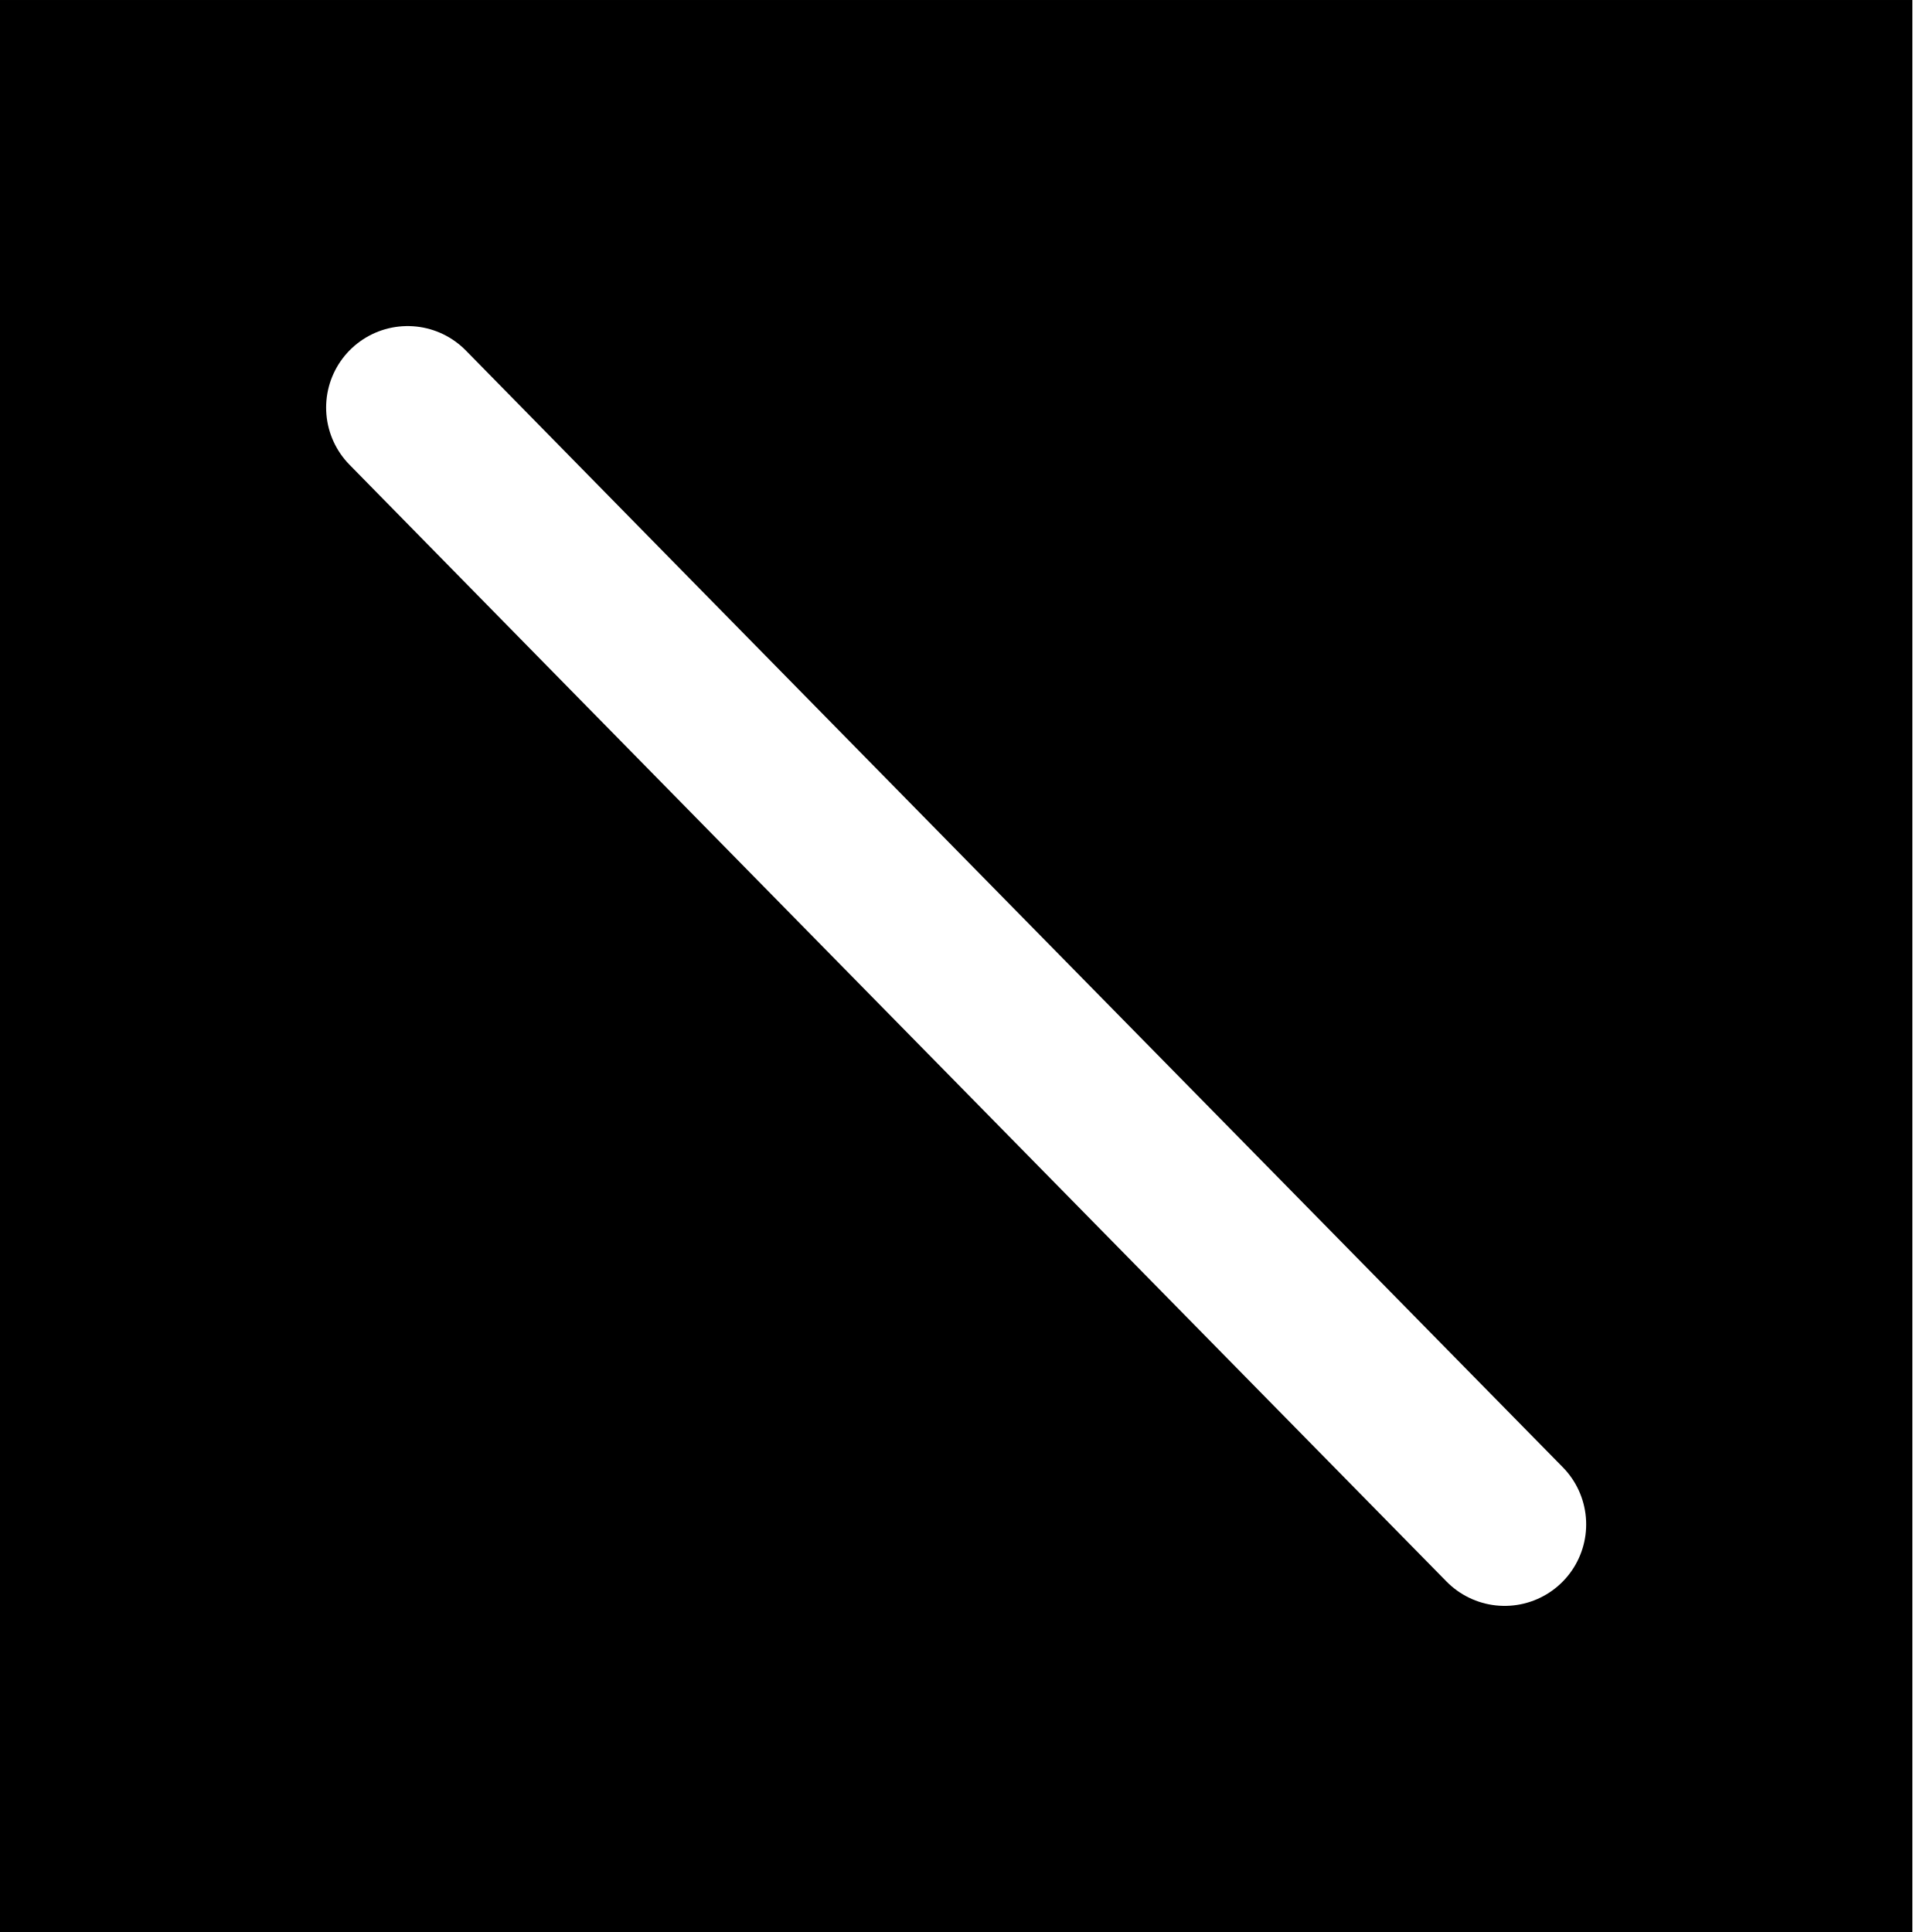
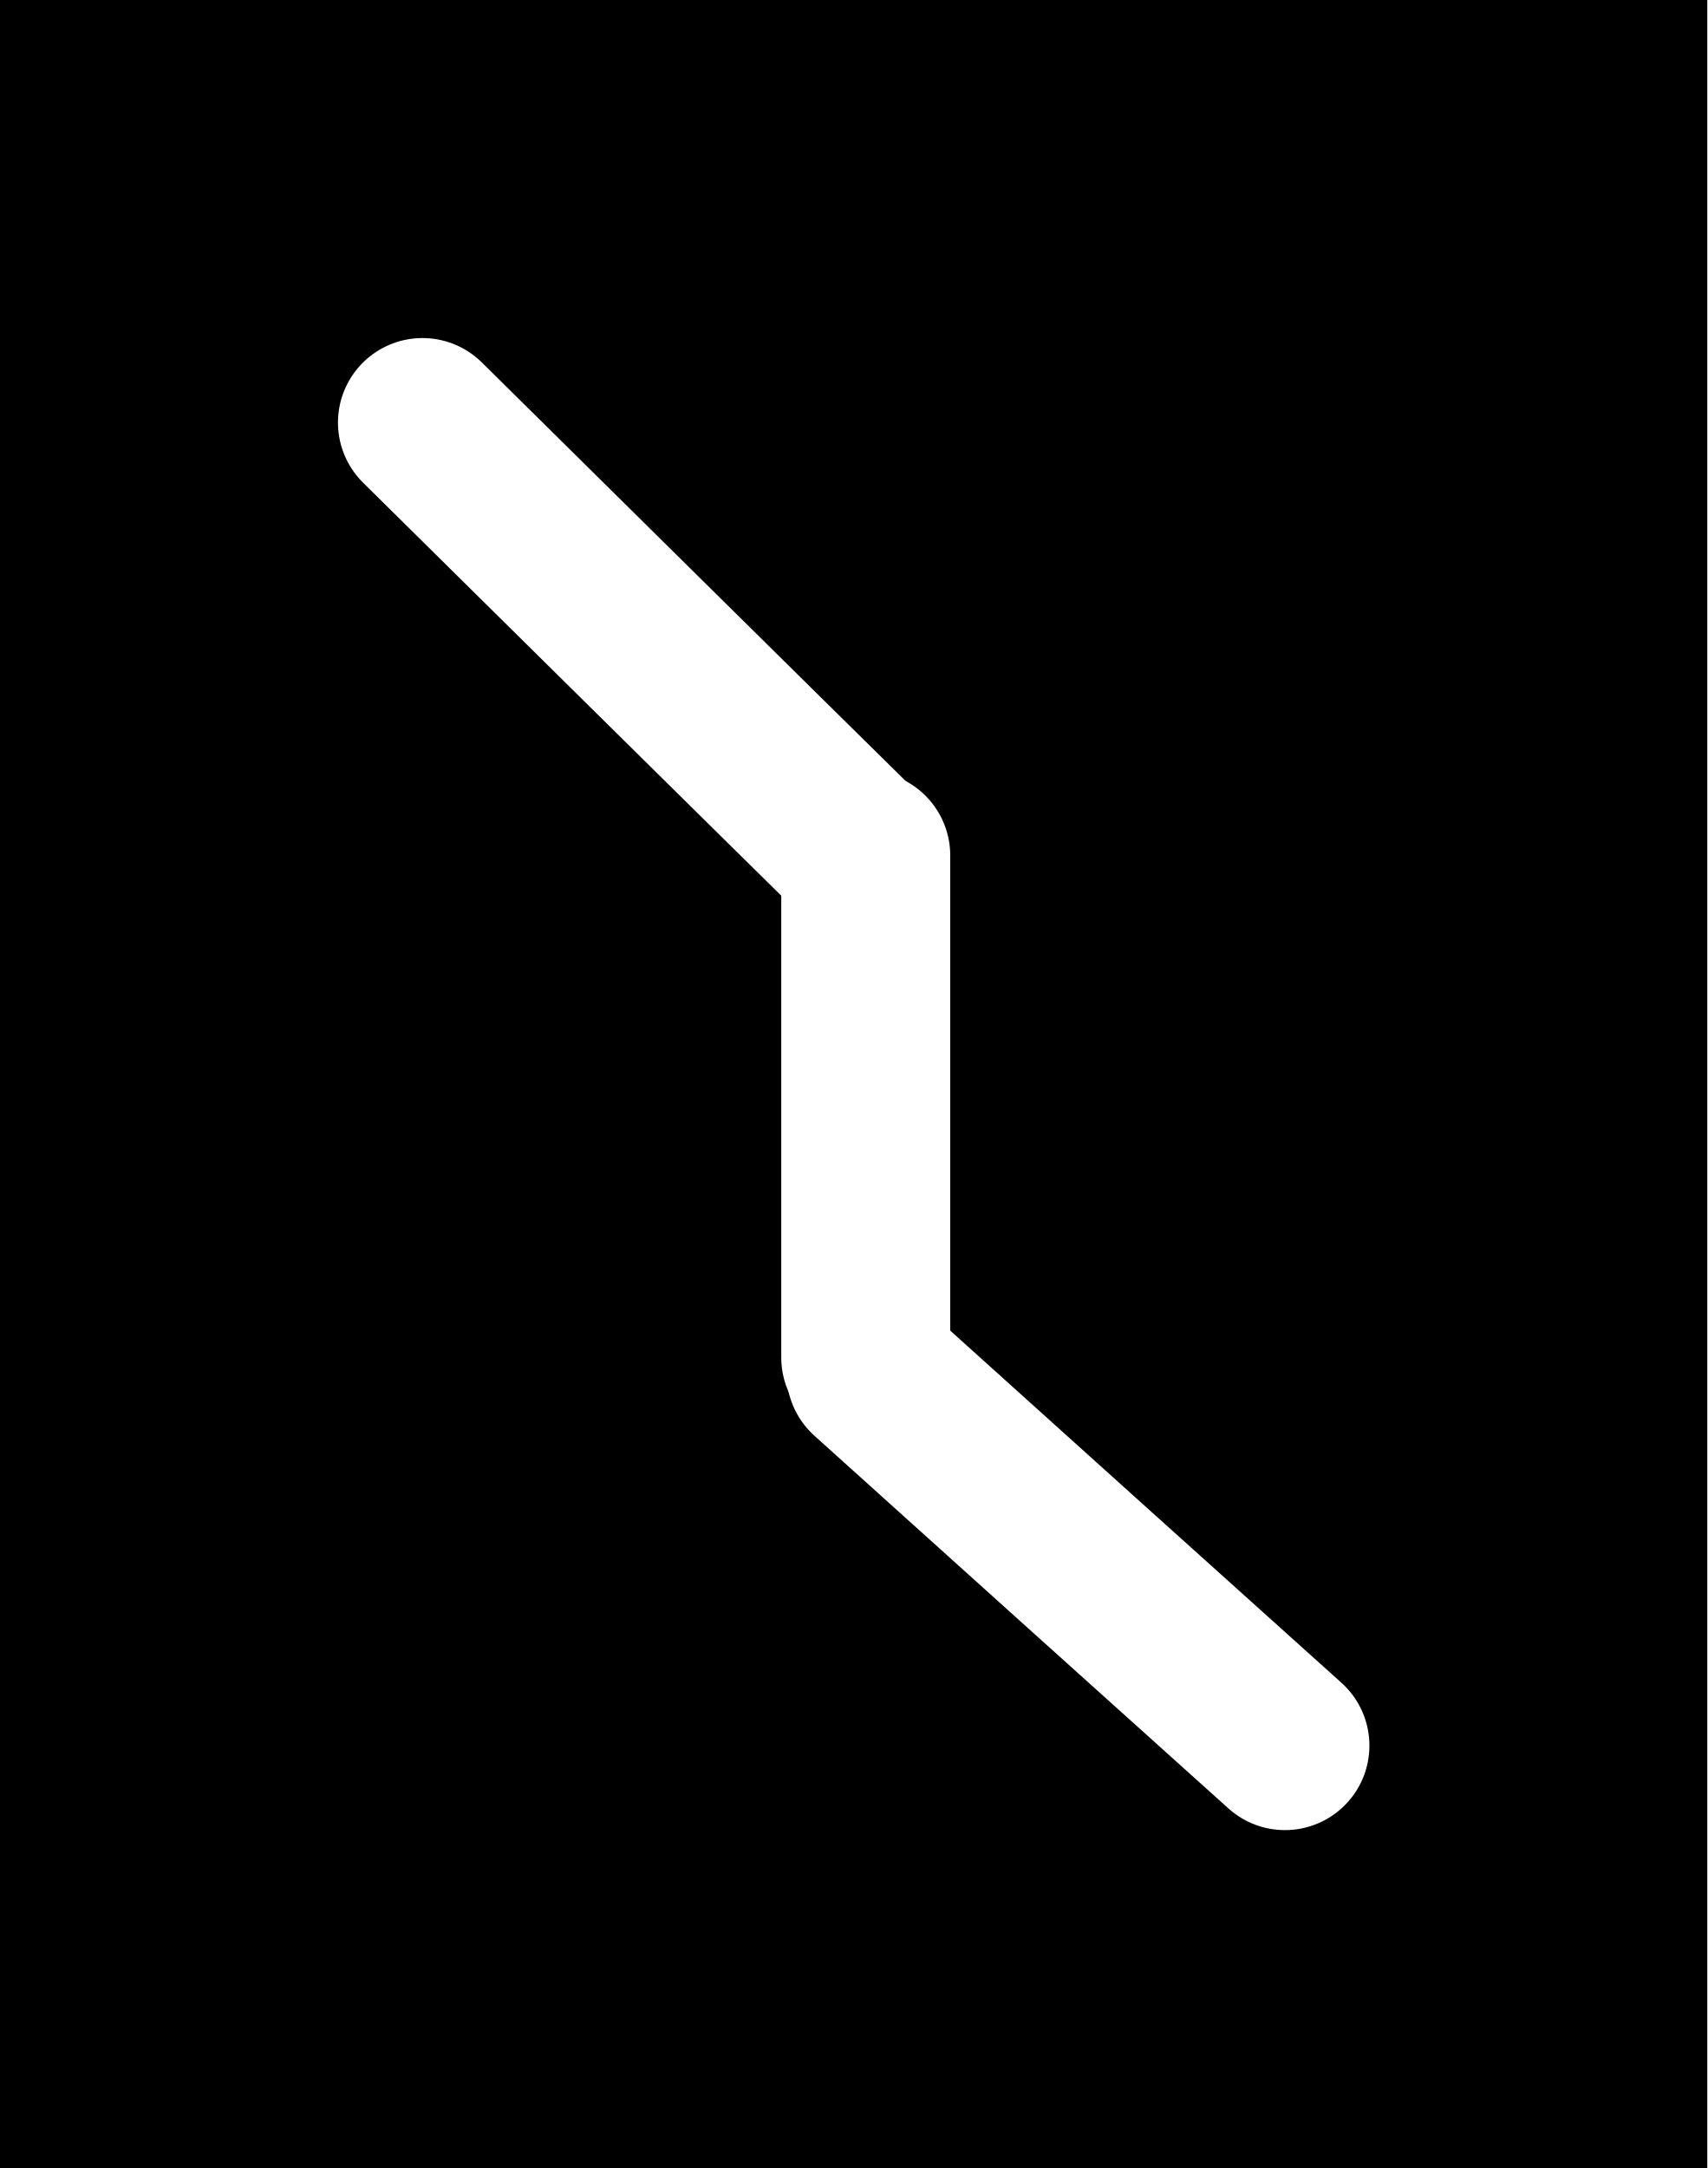
- <svg xmlns="http://www.w3.org/2000/svg" version="1.1" viewBox="0 0 46.91 47.401" width="140.729" height="142.203">
+ <svg xmlns="http://www.w3.org/2000/svg" version="1.1" viewBox="0 0 40.412 51.307" width="121.235" height="153.921">
  <defs>
    <style class="style-fonts">
      </style>
  </defs>
-   <rect x="0" y="0" width="46.91" height="47.401" fill="#000" />
+   <rect x="0" y="0" width="40.412" height="51.307" fill="#000" />
  <g stroke-linecap="round">
-     <g transform="translate(10 10) rotate(0 13.45476 13.70058)">
-       <path d="M0 0 C4.48 4.57, 22.42 22.83, 26.91 27.4 M0 0 C4.48 4.57, 22.42 22.83, 26.91 27.4" stroke="#ffffff" stroke-width="4" fill="none" />
+     <g transform="translate(10 10) rotate(0 5.124181 5.061676)">
+       <path d="M0 0 C1.71 1.69, 8.54 8.44, 10.25 10.12 M0 0 C1.71 1.69, 8.54 8.44, 10.25 10.12" stroke="#ffffff" stroke-width="4" fill="none" />
+     </g>
+   </g>
+   <mask />
+   <g stroke-linecap="round">
+     <g transform="translate(20.49326 20.2458) rotate(0 0 5.938805)">
+       <path d="M0 0 C0 1.98, 0 9.9, 0 11.88 M0 0 C0 1.98, 0 9.9, 0 11.88" stroke="#ffffff" stroke-width="4" fill="none" />
+     </g>
+   </g>
+   <mask />
+   <g stroke-linecap="round">
+     <g transform="translate(20.61571 32.49076) rotate(0 4.897983 4.408185)">
+       <path d="M0 0 C1.63 1.47, 8.16 7.35, 9.8 8.82 M0 0 C1.63 1.47, 8.16 7.35, 9.8 8.82" stroke="#ffffff" stroke-width="4" fill="none" />
    </g>
  </g>
  <mask />
</svg>
